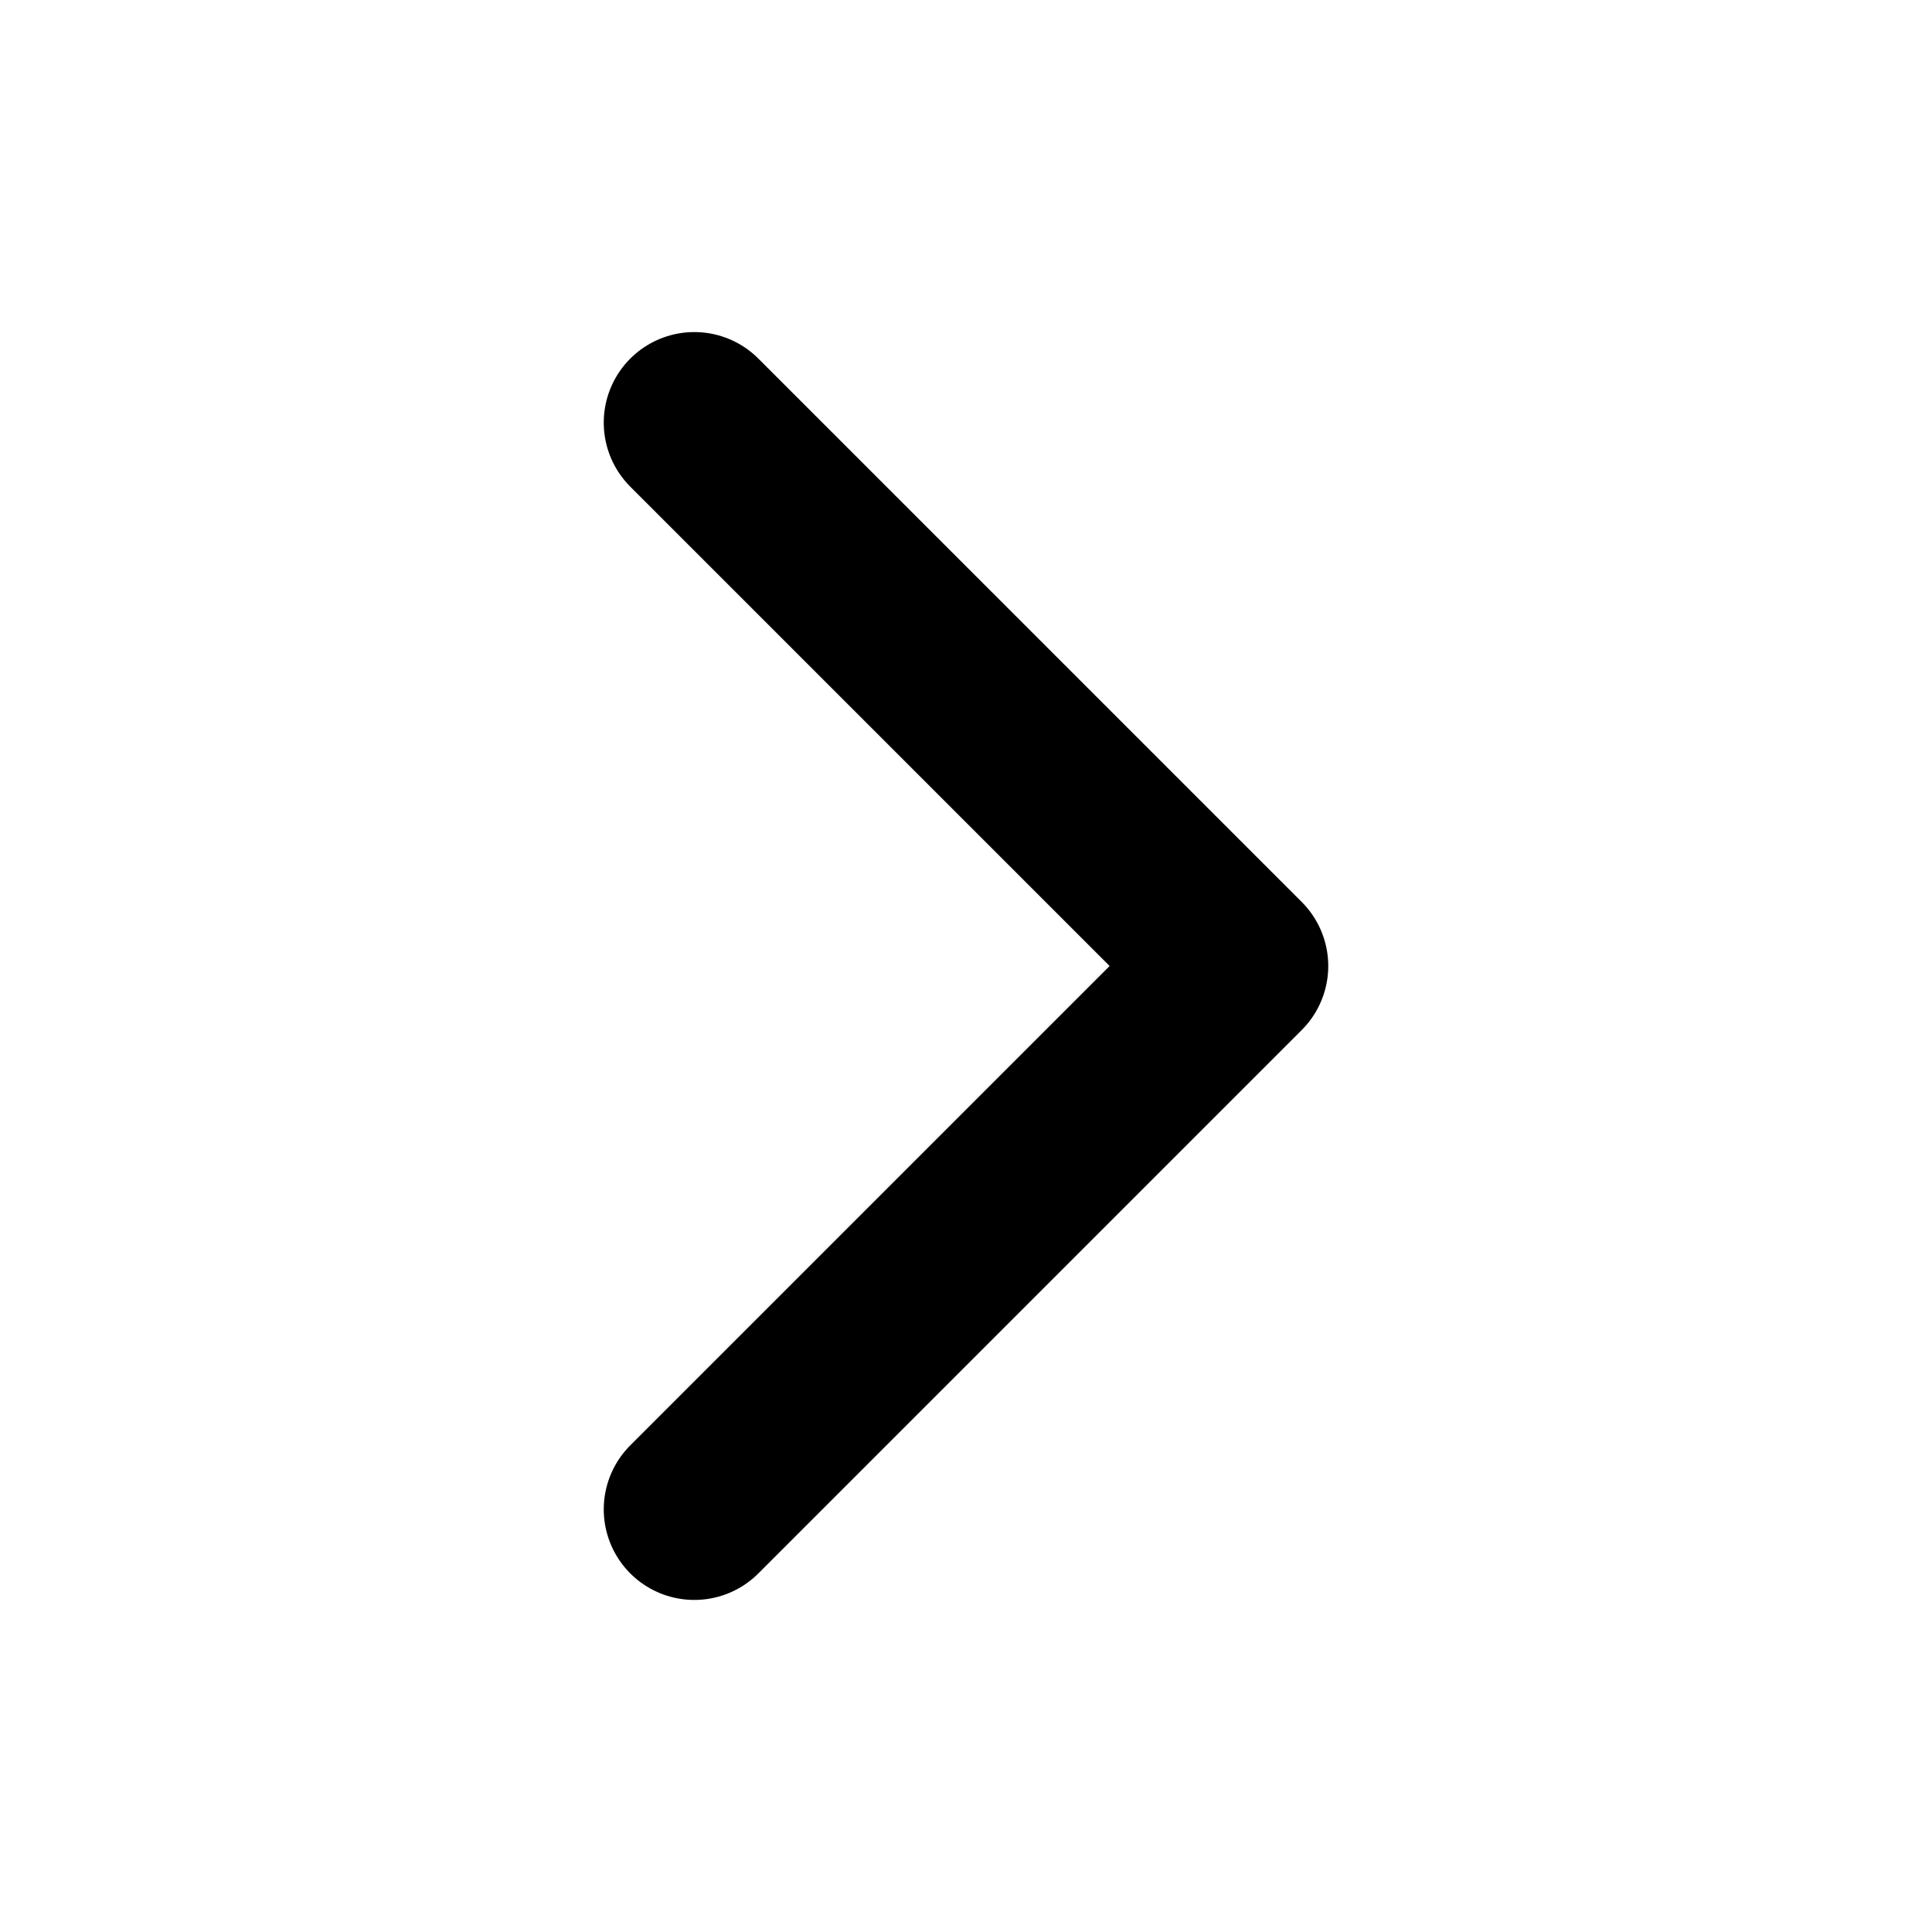
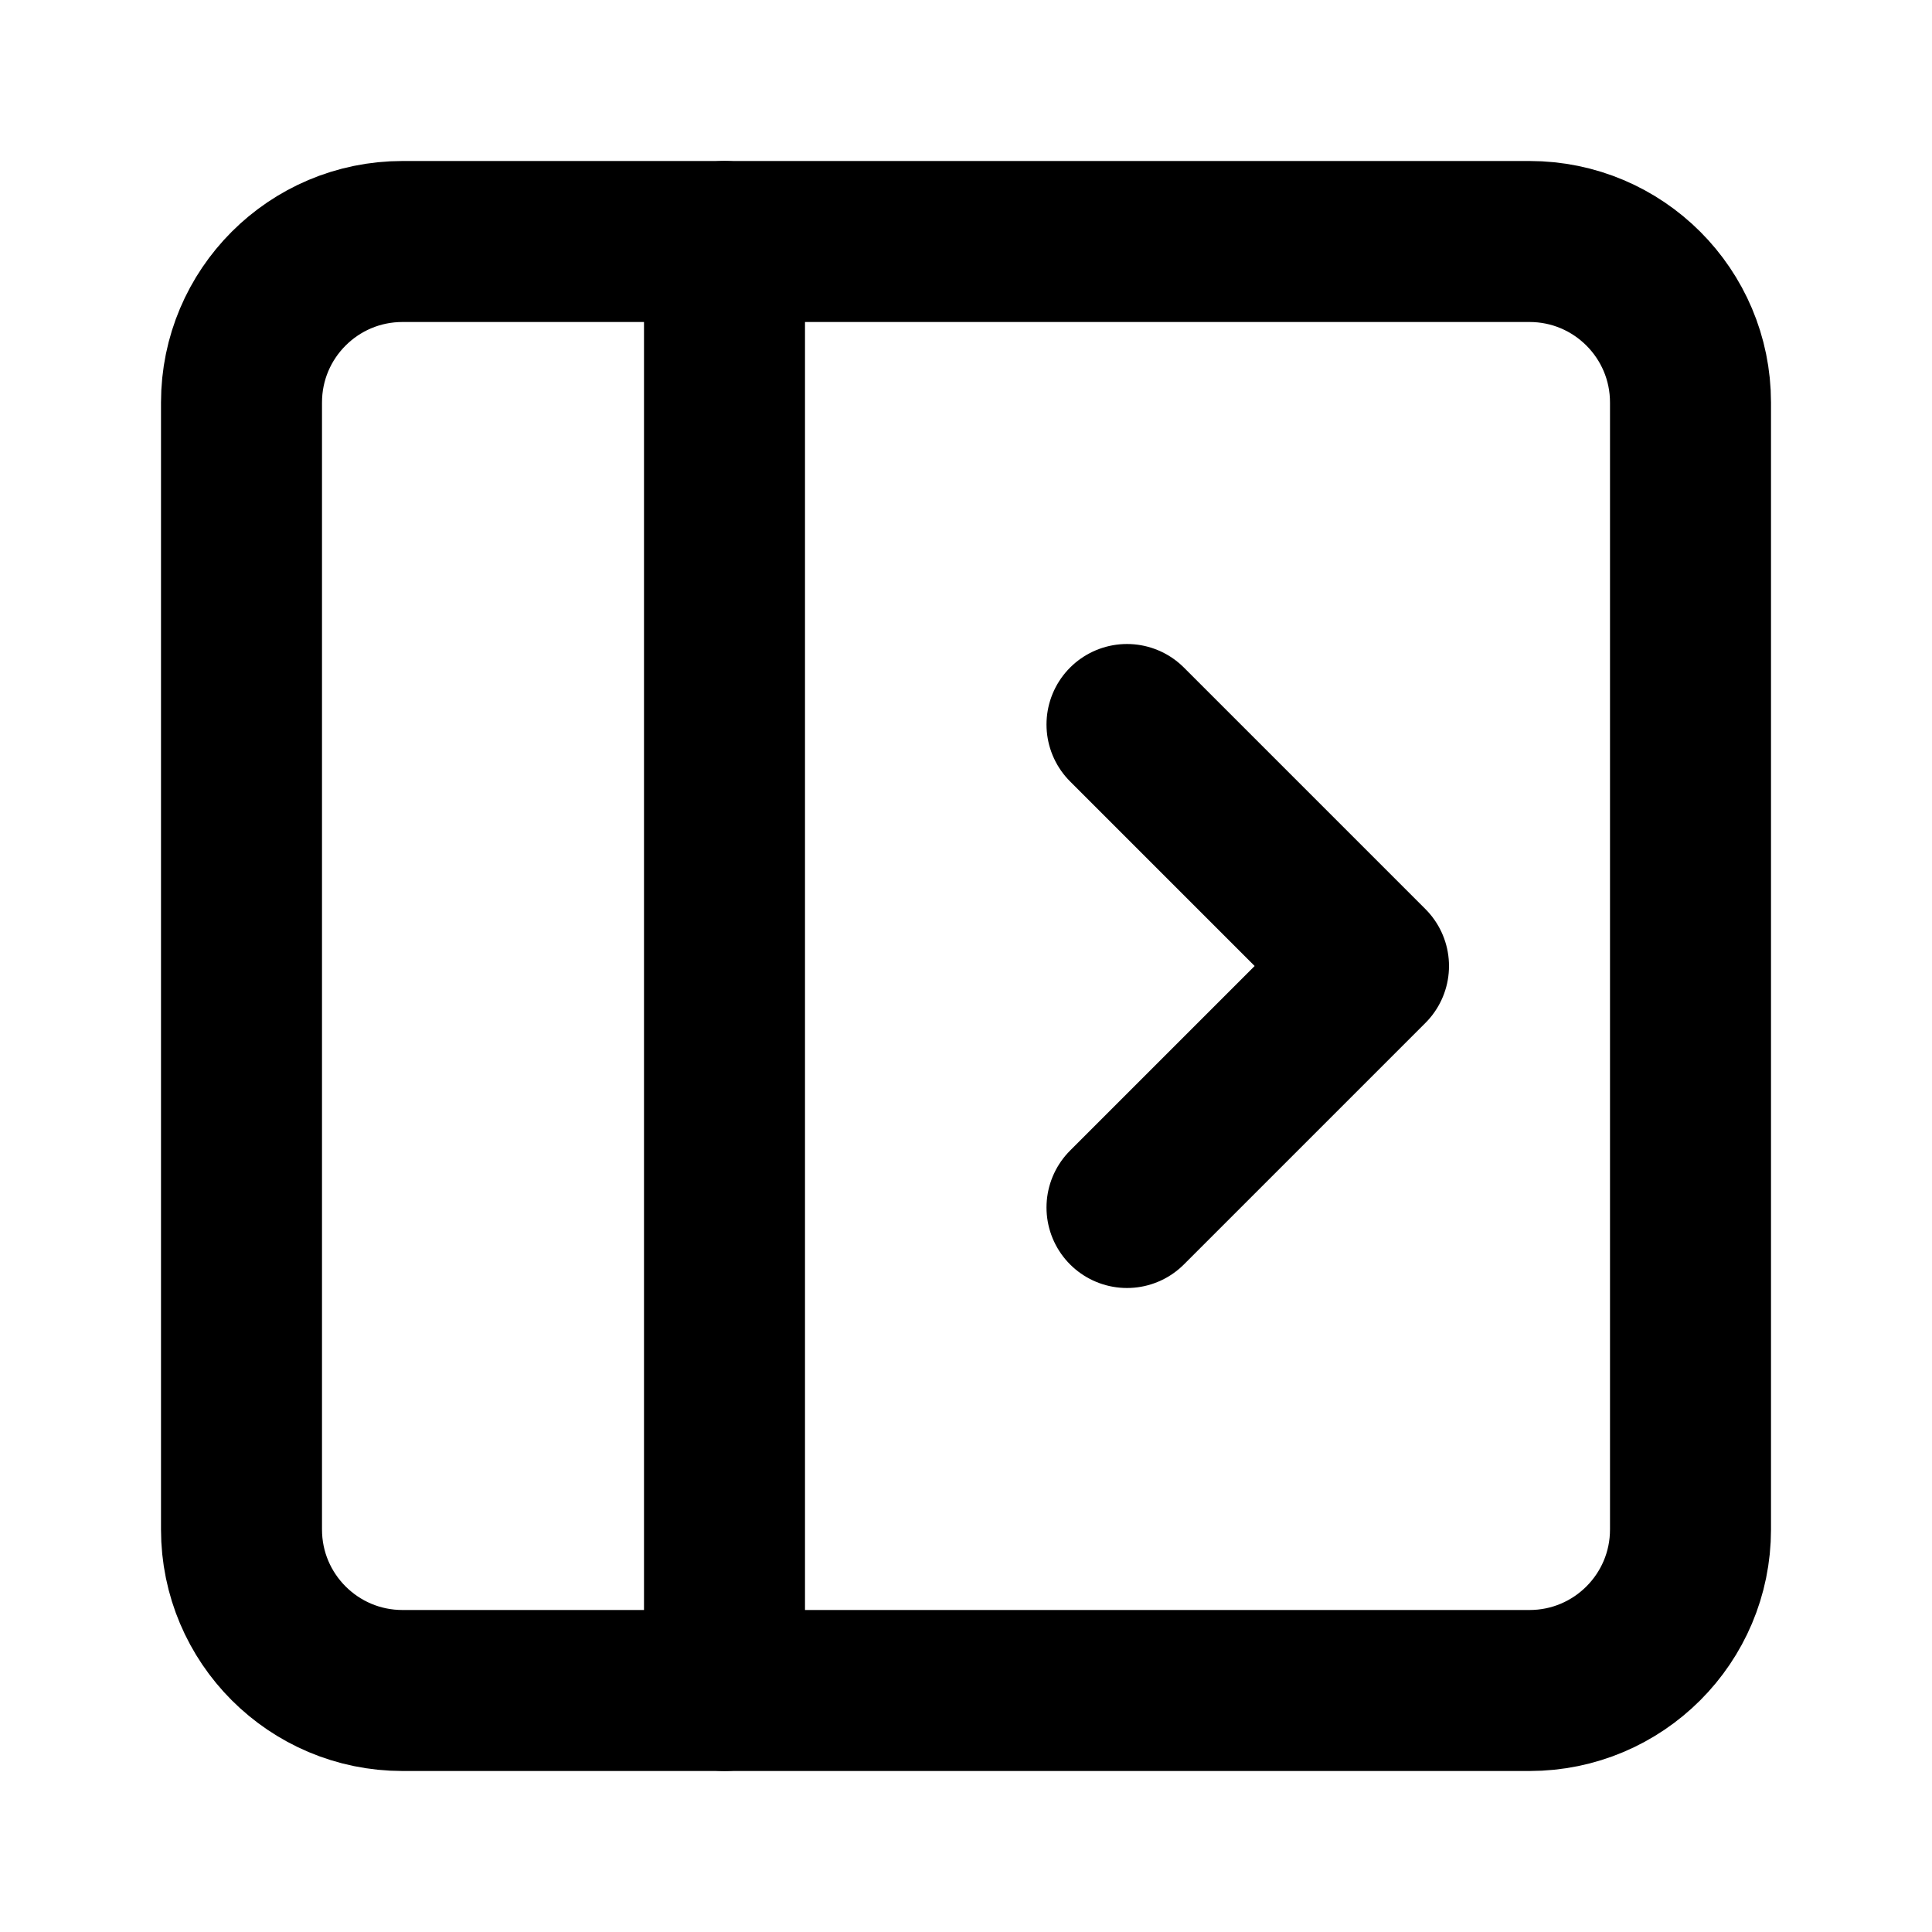
- <svg xmlns="http://www.w3.org/2000/svg" height="512" width="512">
-   <path d="M184,112l144,144l-144,144" fill="#000000" fill-opacity="0.0" stroke="#000" stroke-linecap="round" stroke-linejoin="round" stroke-width="48" />
+ <svg xmlns="http://www.w3.org/2000/svg" width="24" height="24" viewBox="0 0 24 24" fill="none" stroke="currentColor" stroke-width="2" stroke-linecap="round" stroke-linejoin="round" class="lucide lucide-panel-left-open-icon lucide-panel-left-open">
+   <rect width="18" height="18" x="3" y="3" rx="2" />
+   <path d="M9 3v18" />
+   <path d="m14 9 3 3-3 3" />
</svg>
